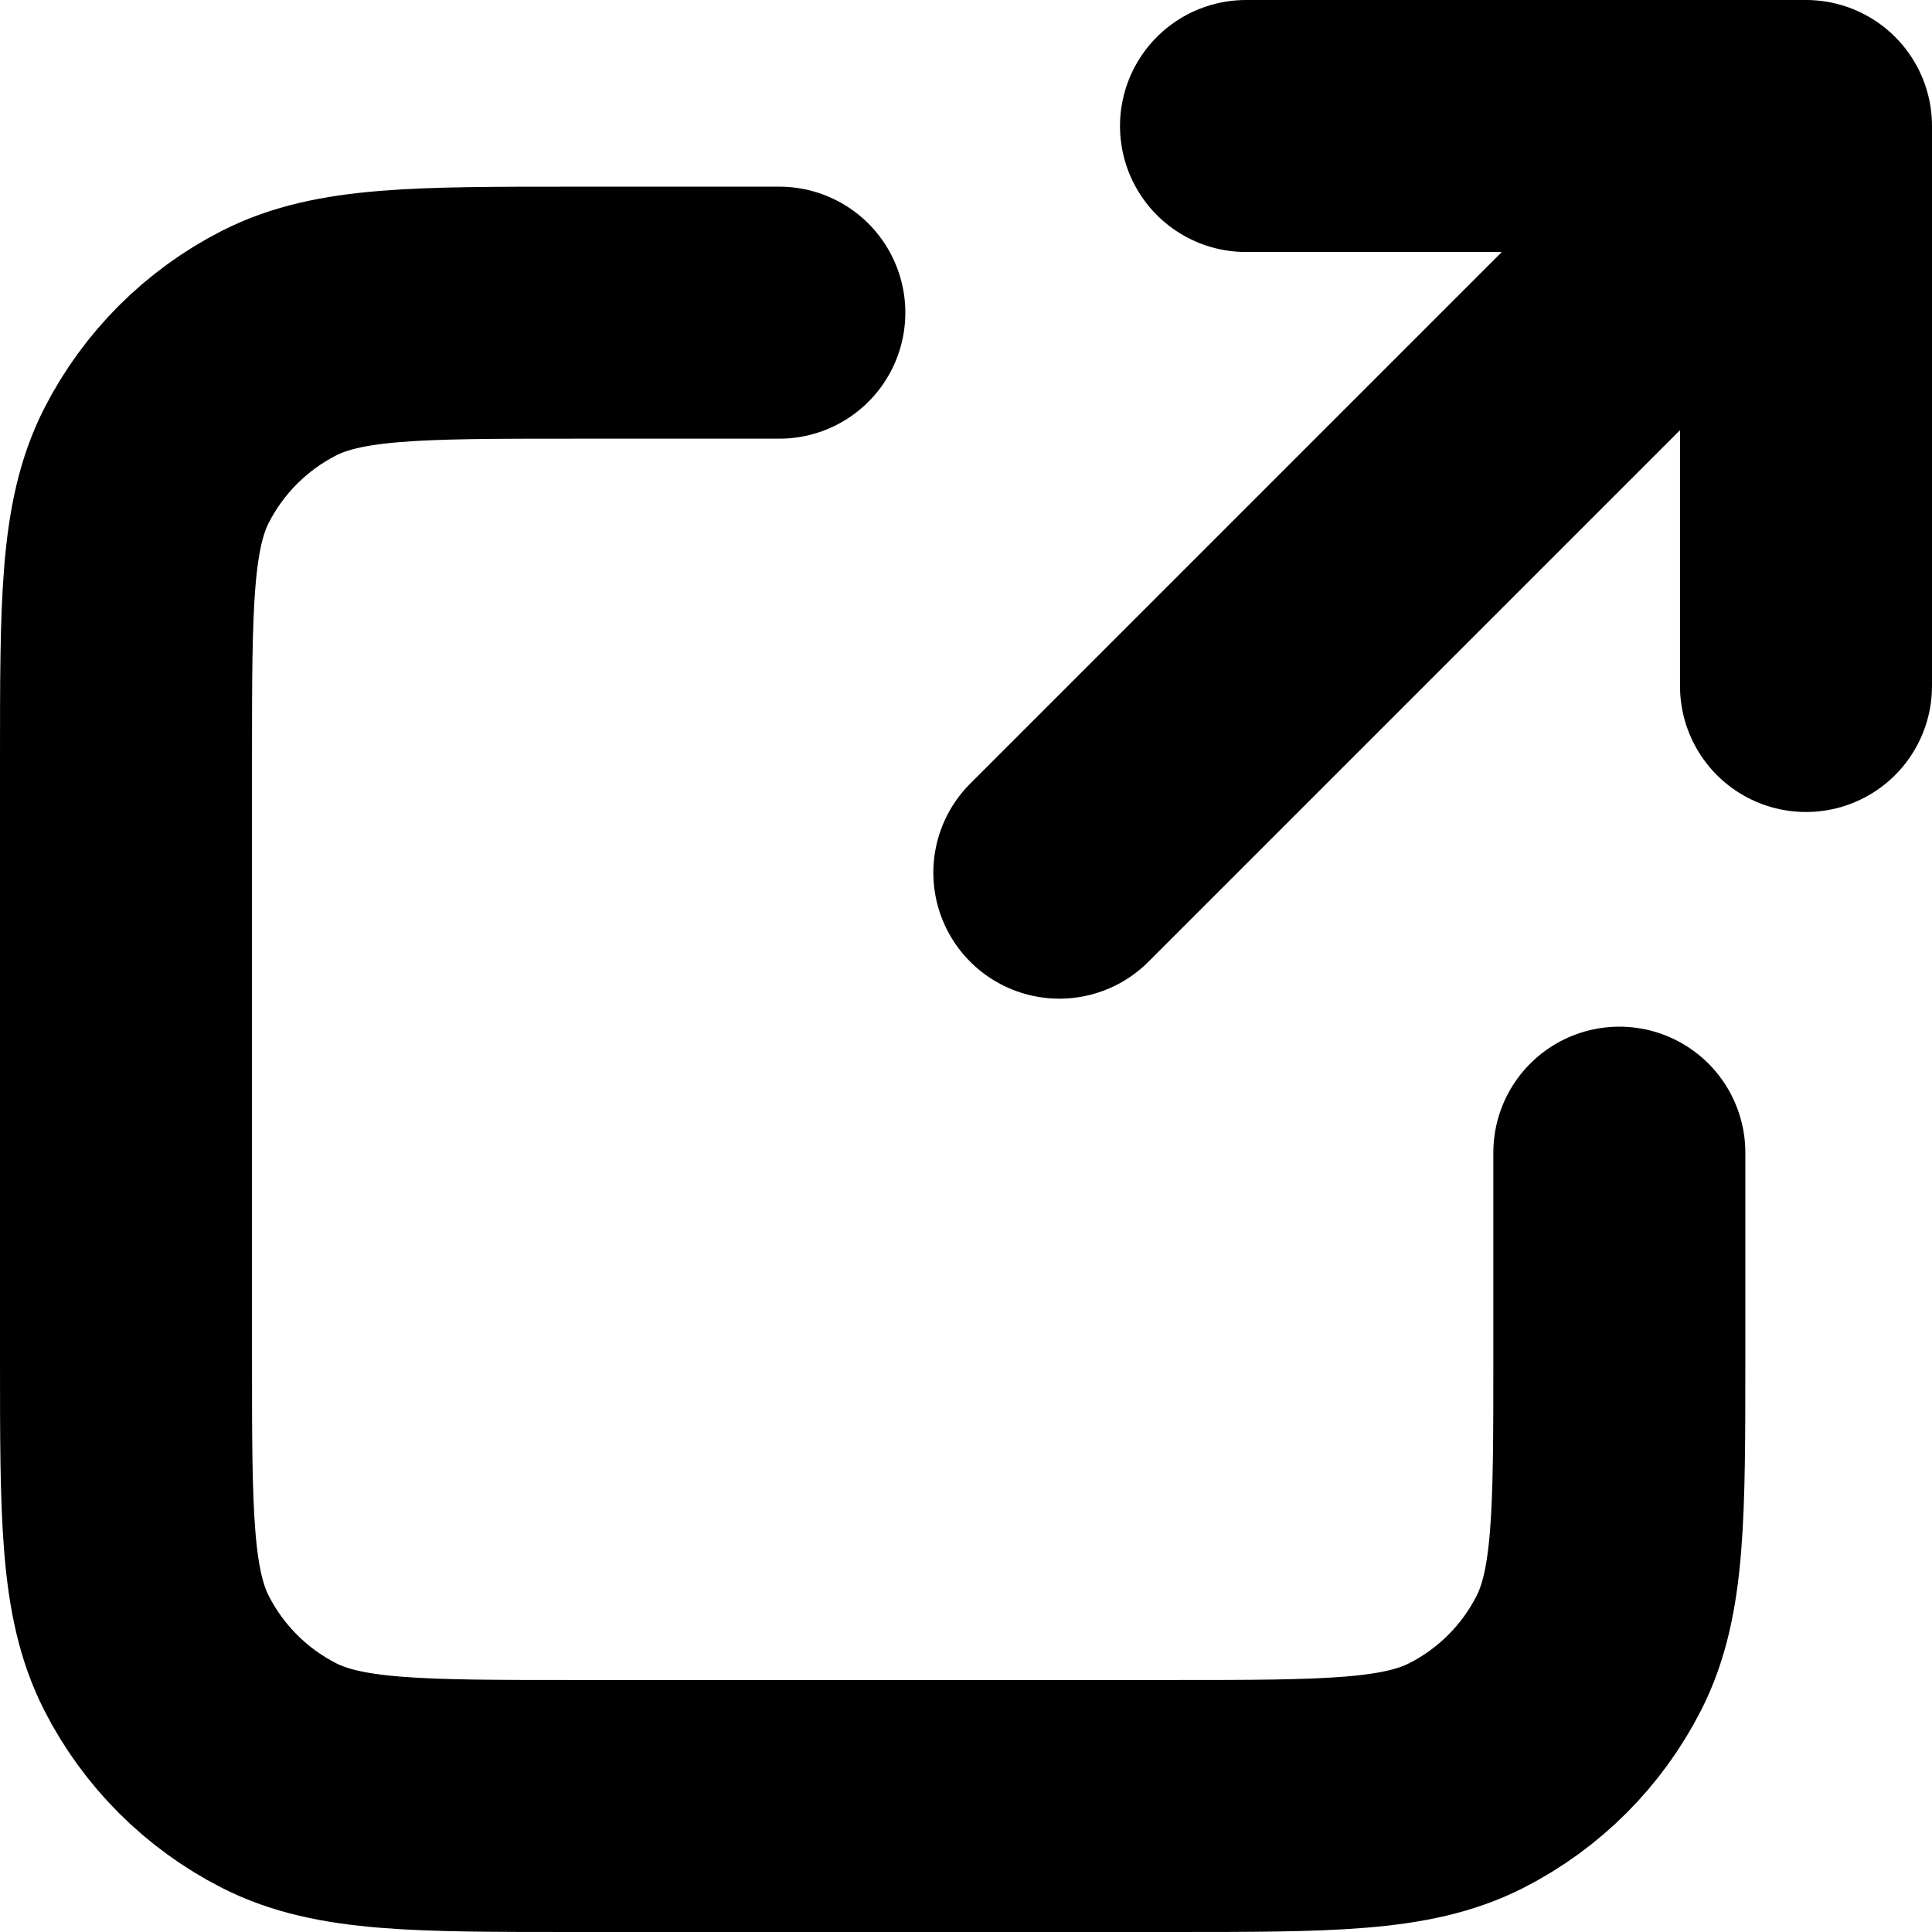
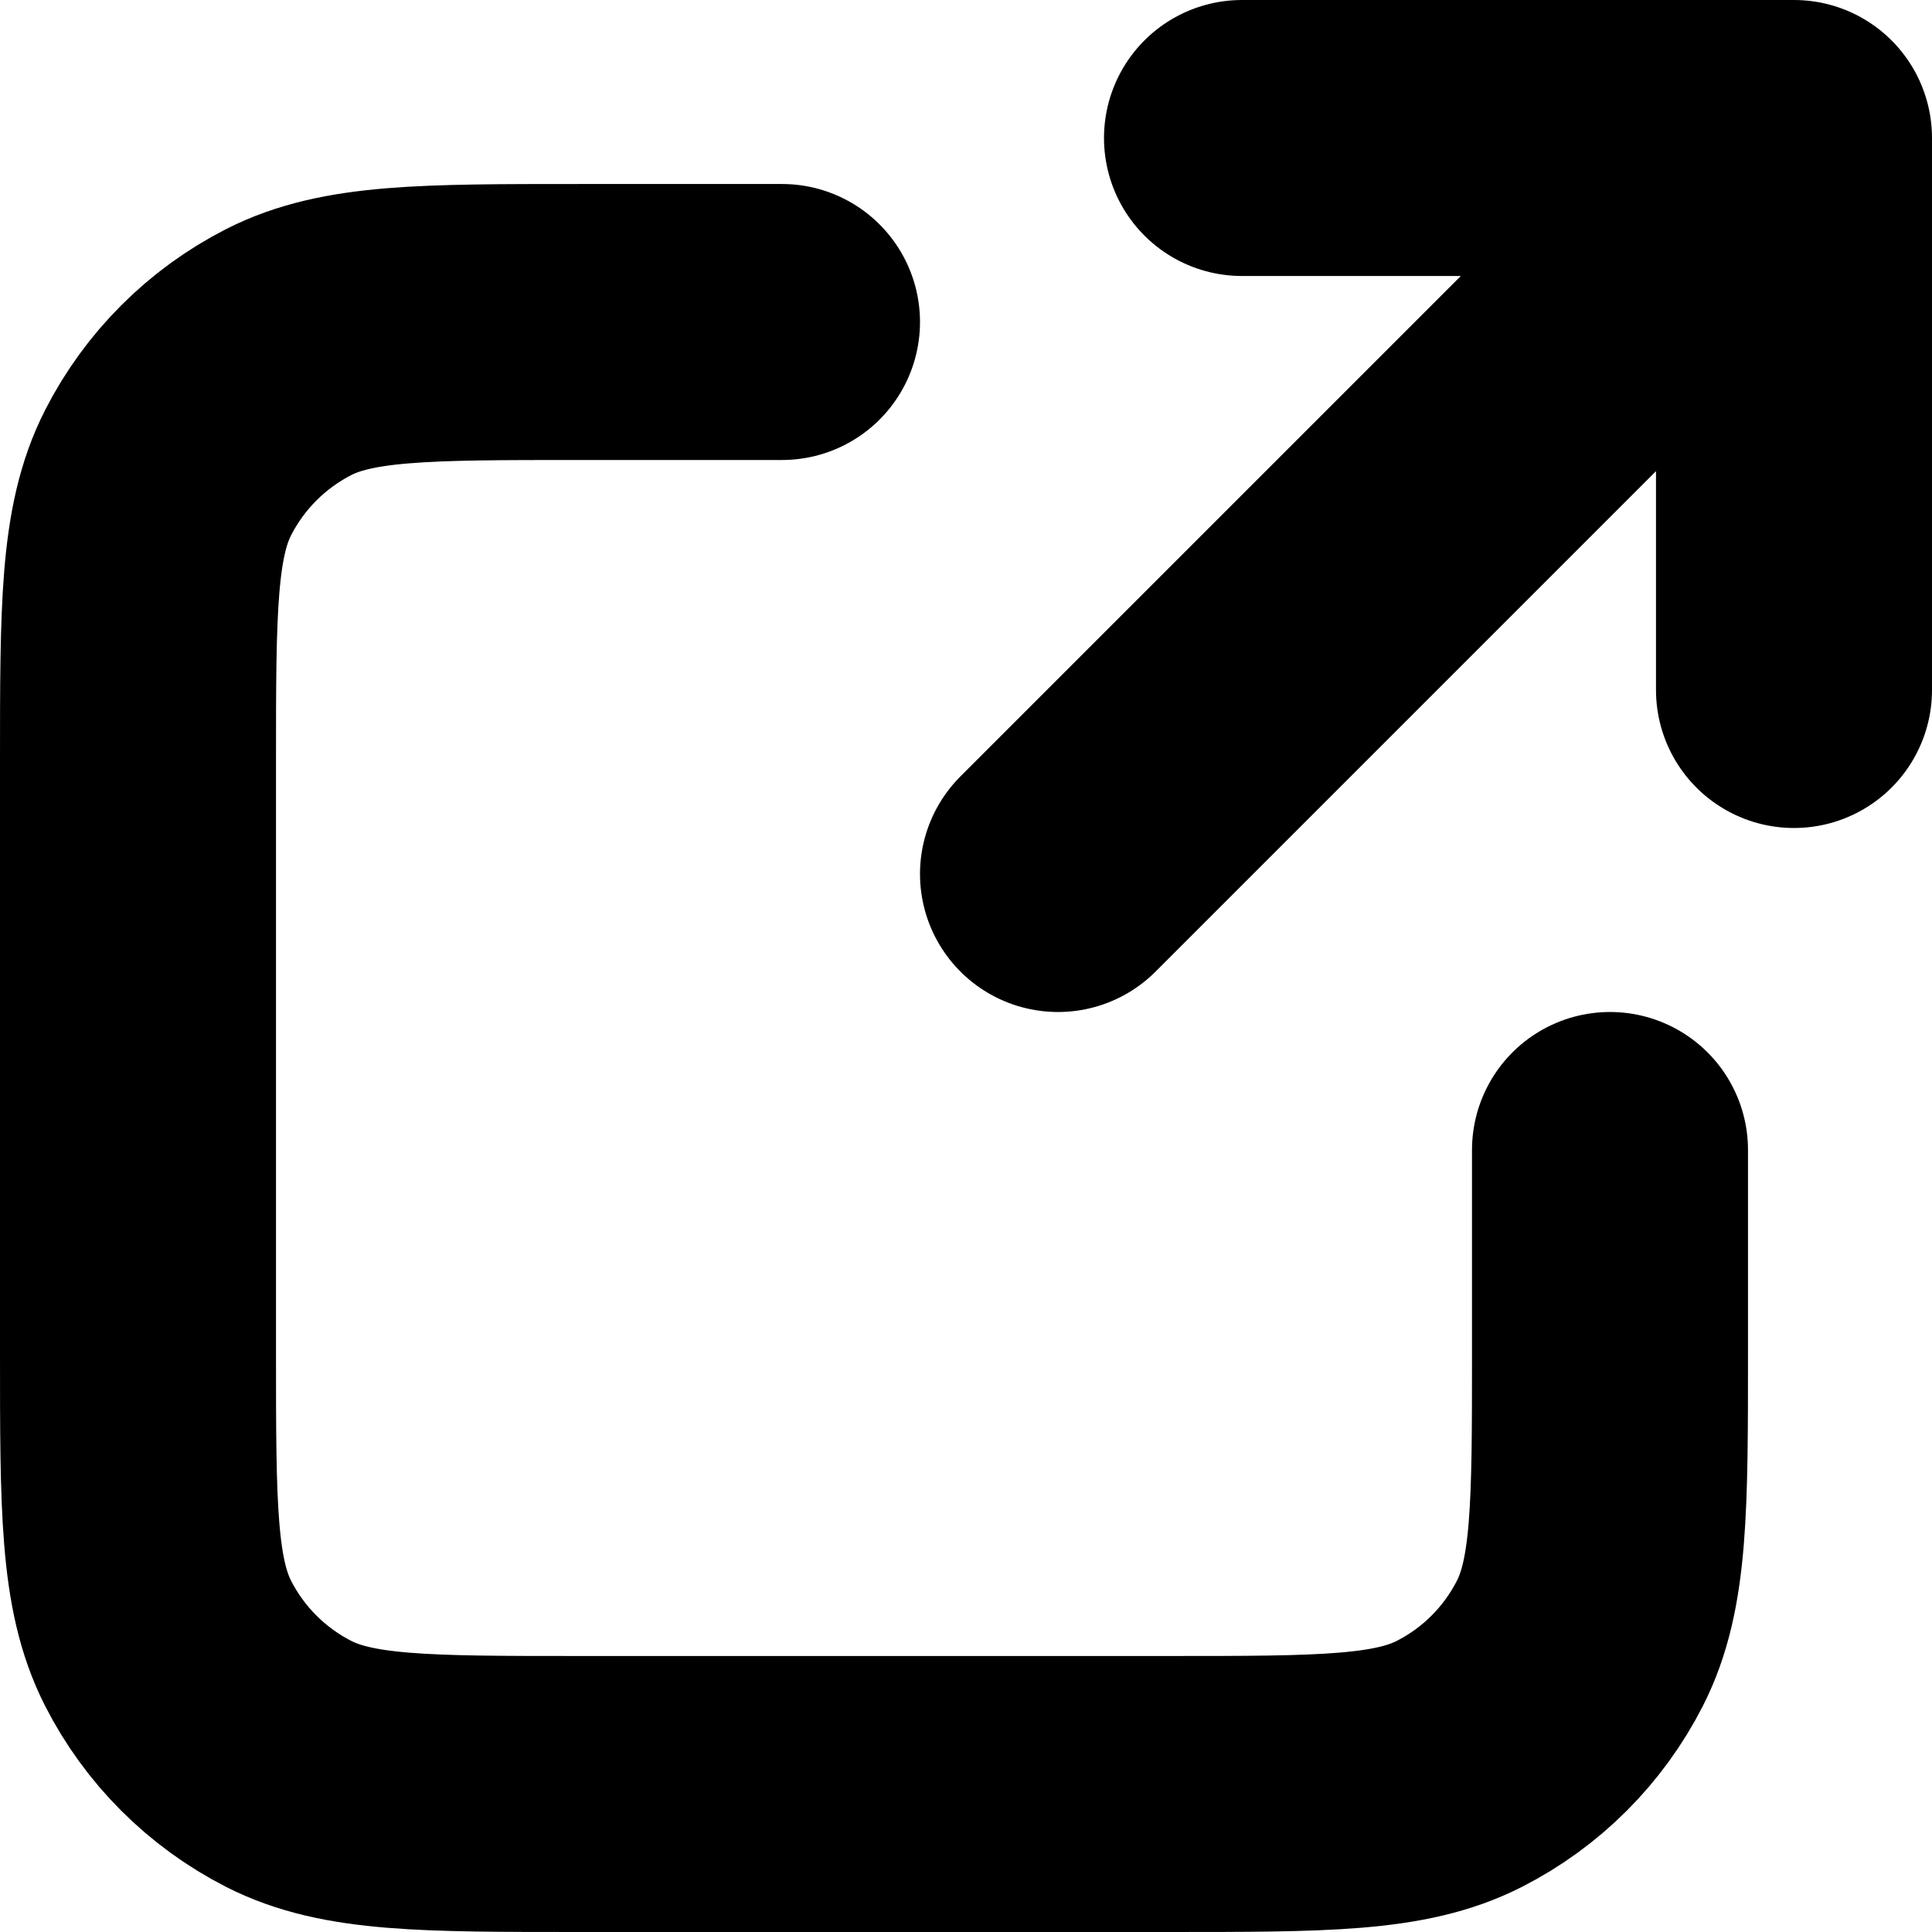
- <svg xmlns="http://www.w3.org/2000/svg" width="100%" height="100%" viewBox="0 0 690 690" version="1.1" xml:space="preserve" style="fill-rule:evenodd;clip-rule:evenodd;stroke-linecap:round;stroke-linejoin:round;">
-   <g transform="matrix(33.3333,0,0,33.3333,-54.9999,-54.9999)">
-     <path d="M21,9L21,3M21,3L15,3M21,3L13,11M10,5L7.8,5C6.12,5 5.28,5 4.638,5.327C4.074,5.615 3.615,6.074 3.327,6.638C3,7.28 3,8.12 3,9.8L3,16.2C3,17.88 3,18.72 3.327,19.362C3.615,19.927 4.074,20.385 4.638,20.673C5.28,21 6.12,21 7.8,21L14.2,21C15.88,21 16.72,21 17.362,20.673C17.927,20.385 18.385,19.927 18.673,19.362C19,18.72 19,17.88 19,16.2L19,14" style="fill:none;fill-rule:nonzero;stroke:black;stroke-width:2.7px;" />
+ <svg xmlns="http://www.w3.org/2000/svg" width="100%" height="100%" viewBox="0 0 700 700" version="1.1" xml:space="preserve" style="fill-rule:evenodd;clip-rule:evenodd;stroke-linecap:round;stroke-linejoin:round;">
+   <g transform="matrix(33.3333,0,0,33.3333,-49.9999,-49.9999)">
+     <path d="M21,9L21,3M21,3L15,3M21,3L13,11M10,5L7.8,5C6.12,5 5.28,5 4.638,5.327C4.074,5.615 3.615,6.074 3.327,6.638C3,7.28 3,8.12 3,9.8L3,16.2C3,17.88 3,18.72 3.327,19.362C3.615,19.927 4.074,20.385 4.638,20.673C5.28,21 6.12,21 7.8,21L14.2,21C15.88,21 16.72,21 17.362,20.673C17.927,20.385 18.385,19.927 18.673,19.362C19,18.72 19,17.88 19,16.2L19,14" style="fill:none;fill-rule:nonzero;stroke:black;stroke-width:3px;" />
  </g>
</svg>
